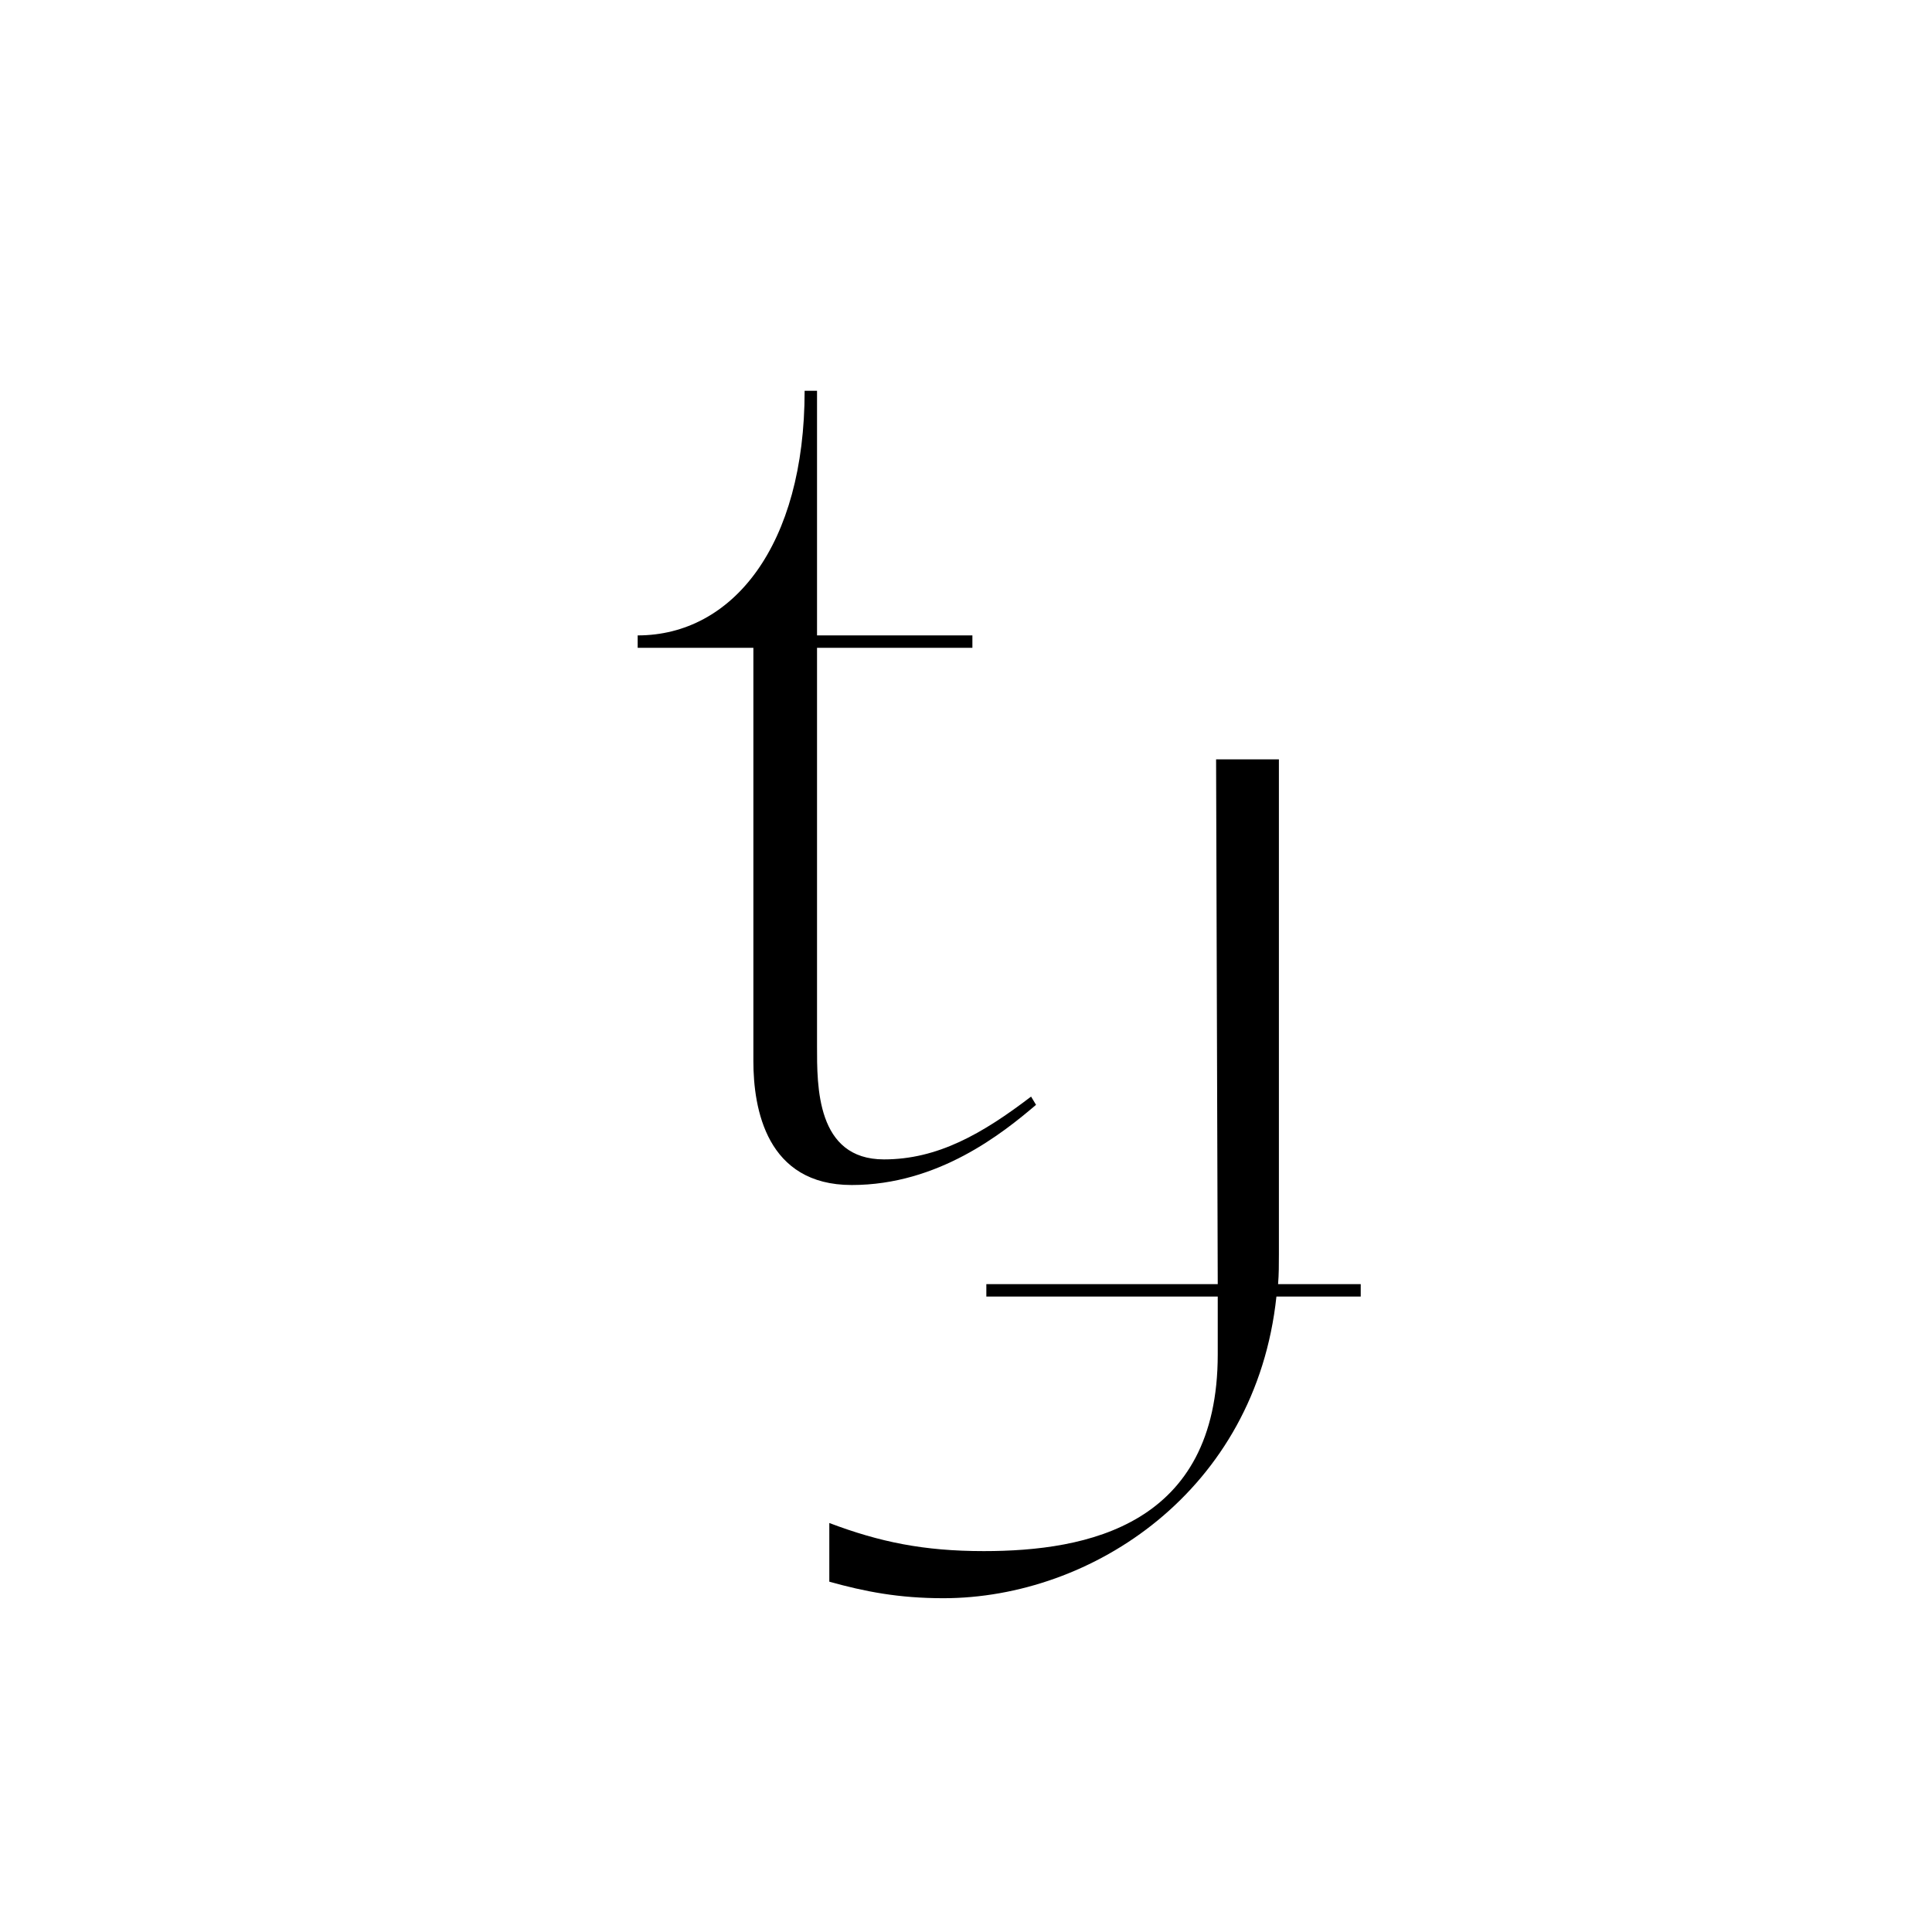
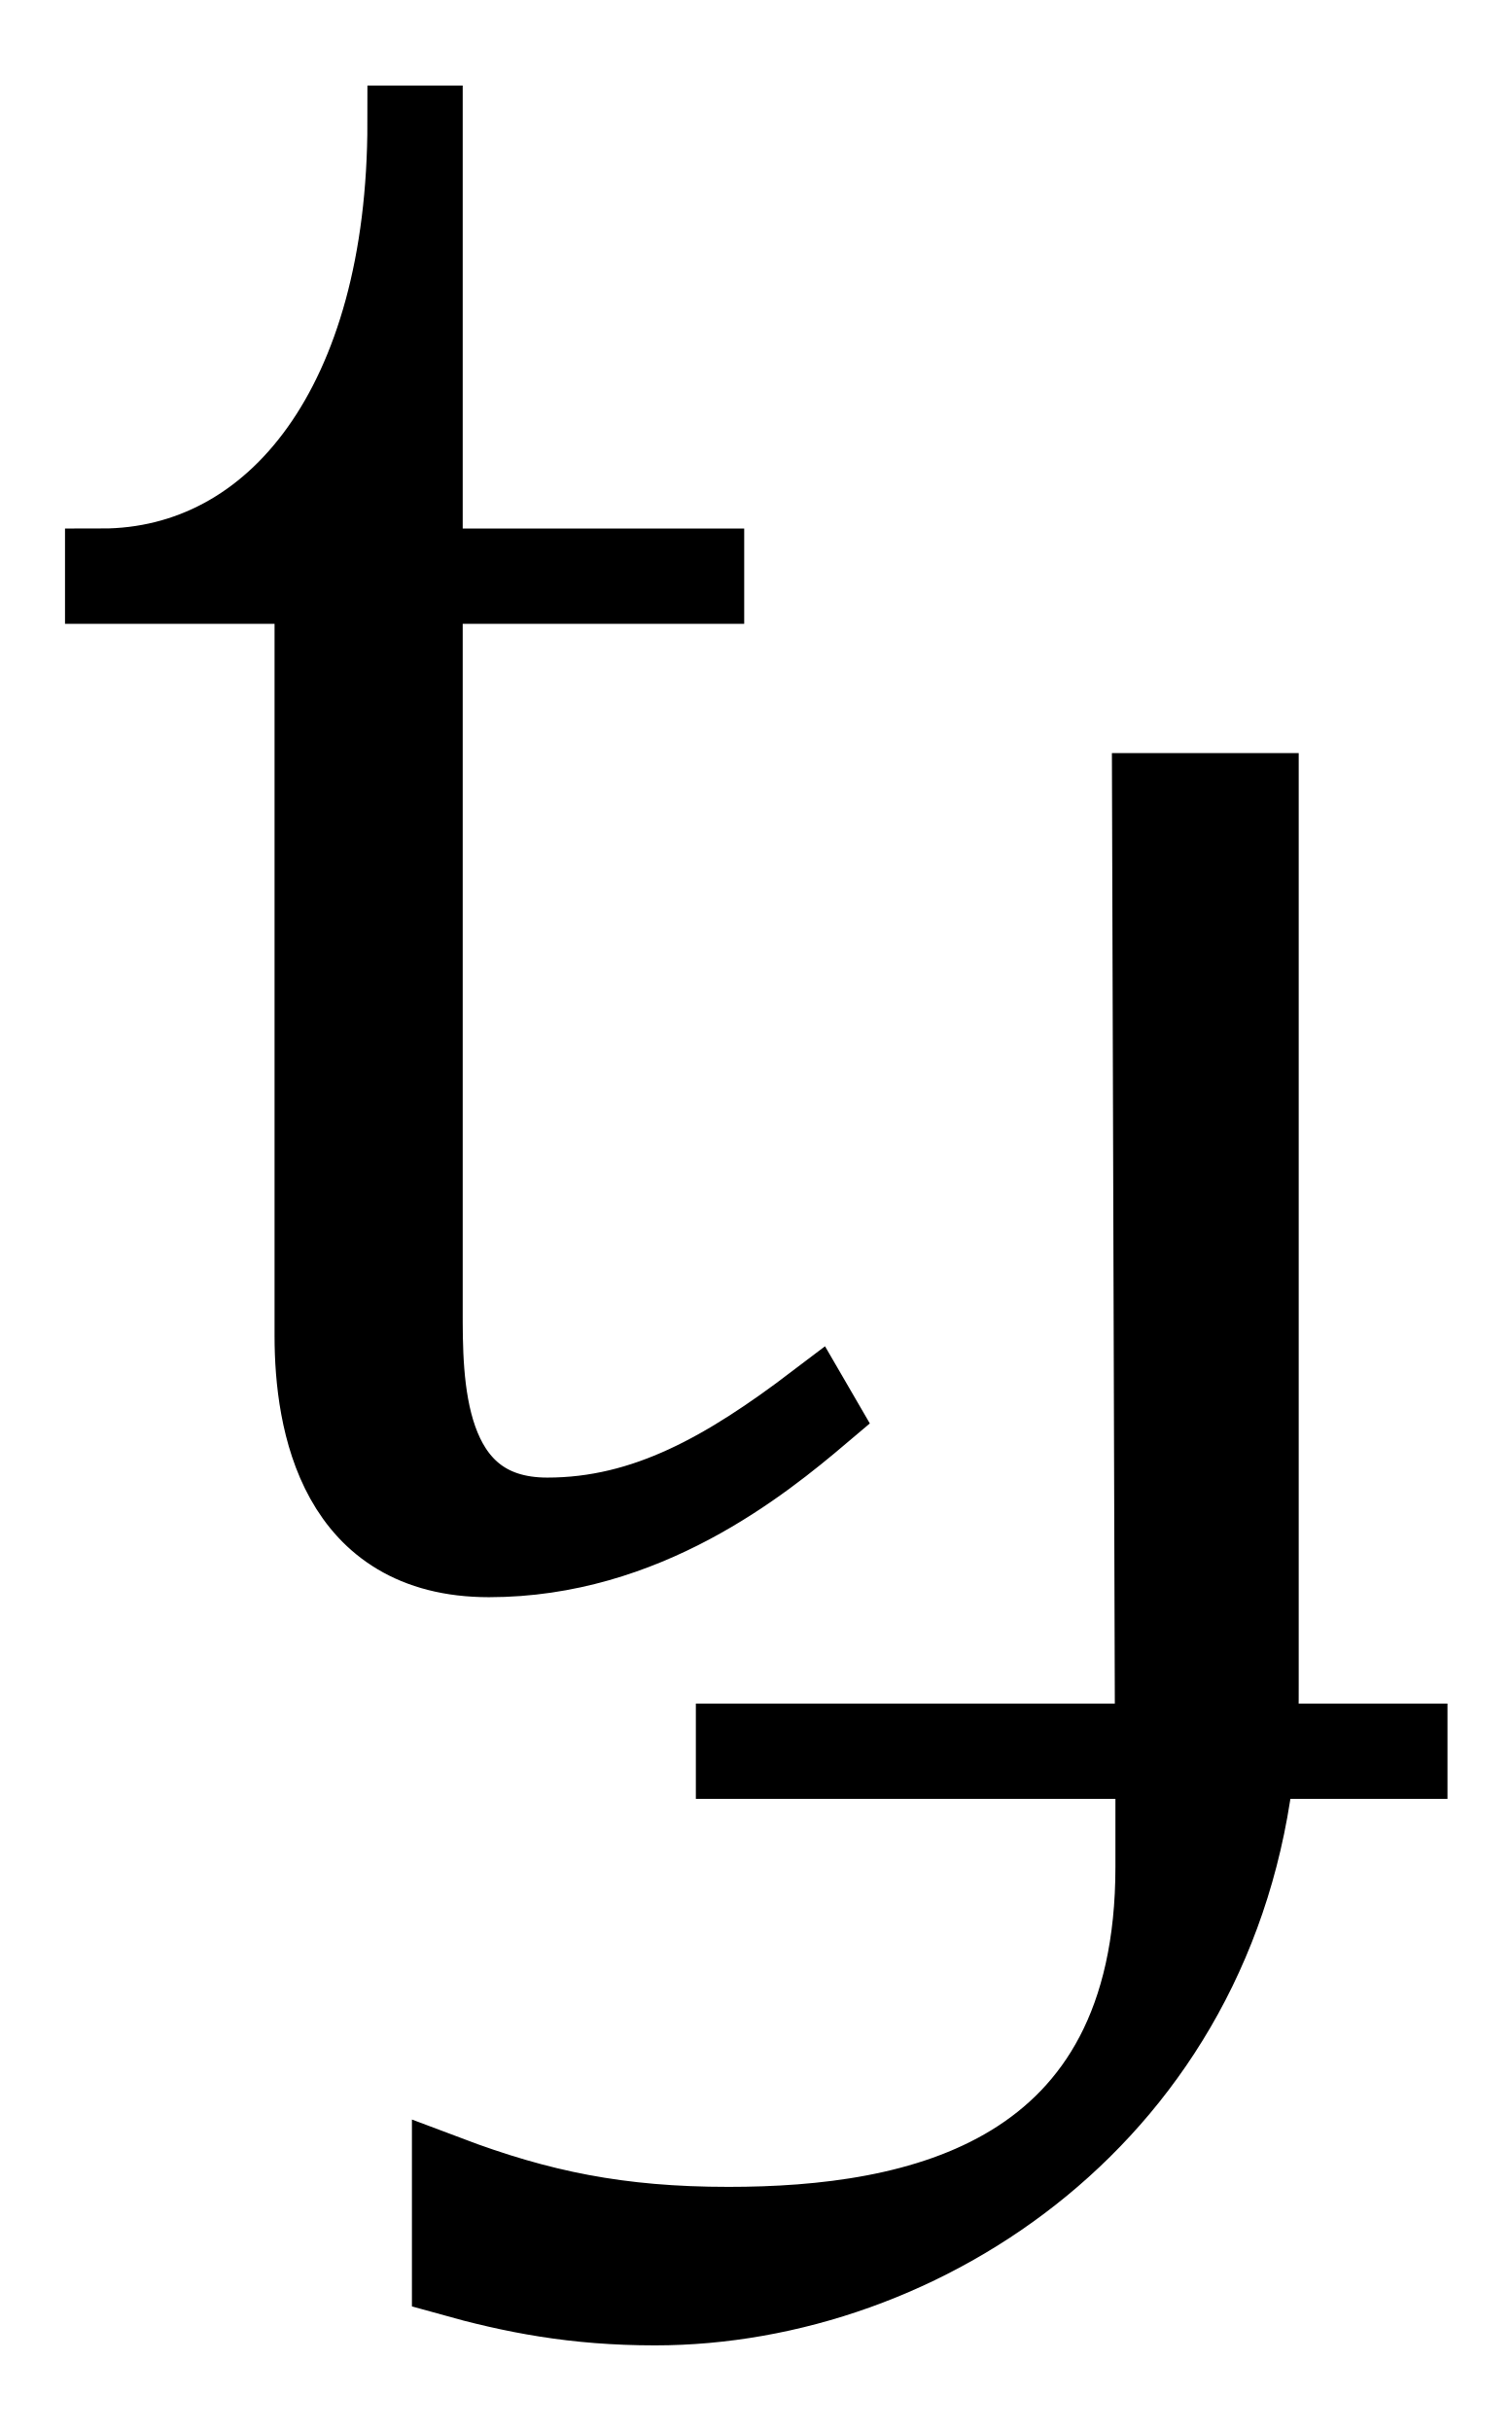
- <svg xmlns="http://www.w3.org/2000/svg" width="500" zoomAndPan="magnify" viewBox="0 0 375 375" height="500" preserveAspectRatio="xMidYMid meet" version="1.0">
-   <defs>
-     <g />
-   </defs>
-   <g fill="#000000" fill-opacity="1">
+ <svg xmlns="http://www.w3.org/2000/svg" version="1.1" id="Layer_1" x="0px" y="0px" viewBox="0 0 311 500" style="enable-background:new 0 0 311 500;" xml:space="preserve">
+   <style type="text/css">
+ 	.st0{stroke:#000000;stroke-width:15;stroke-miterlimit:10;}
+ </style>
+   <g>
    <g transform="translate(123.7724, 227.6046)">
      <g>
-         <path d="M 0 -104.273 L 0 -101.867 L 22.457 -101.867 L 22.457 -21.656 C 22.457 -12.352 25.023 2.406 41.547 2.406 C 58.391 2.406 70.906 -7.699 77.32 -13.156 L 76.359 -14.758 C 66.895 -7.539 58.23 -2.566 47.805 -2.566 C 34.648 -2.566 34.812 -16.844 34.812 -24.543 L 34.812 -101.867 L 64.969 -101.867 L 64.969 -104.273 L 34.812 -104.273 L 34.812 -151.754 L 32.406 -151.754 C 32.406 -121.758 18.449 -104.273 0 -104.273 Z M 0 -104.273 " />
+         <path class="st0" d="M-102.9-111.4v4.6h43.1V47.2c0,17.9,4.9,46.2,36.6,46.2c32.3,0,56.3-19.4,68.7-29.9l-1.8-3.1     C25.4,74.3,8.8,83.8-11.2,83.8c-25.2,0-24.9-27.4-24.9-42.2v-148.4h57.9v-4.6h-57.9v-91.1h-4.6     C-40.7-144.9-67.5-111.4-102.9-111.4z" />
      </g>
    </g>
  </g>
-   <g fill="#000000" fill-opacity="1">
+   <g>
    <g transform="translate(268.9289, 147.3881)">
      <g>
-         <path d="M -32.566 104.273 L -32.566 115.5 C -32.566 148.707 -57.91 153.68 -77.965 153.68 C -89.676 153.68 -98.176 151.918 -107.961 148.227 L -107.961 159.617 C -101.062 161.543 -94.488 162.824 -85.824 162.824 C -56.949 162.824 -25.188 141.969 -21.176 104.273 L -4.812 104.273 L -4.812 101.867 L -20.855 101.867 C -20.695 99.941 -20.695 98.016 -20.695 96.09 L -20.695 0 L -32.887 0 L -32.566 101.867 L -77.48 101.867 L -77.48 104.273 Z M -32.566 104.273 " />
+         <path class="st0" d="M-32,215.1v21.5c0,63.7-48.6,73.3-87.1,73.3c-22.5,0-38.8-3.4-57.6-10.5v21.9c13.2,3.7,25.9,6.2,42.5,6.2     c55.4,0,116.4-40,124.1-112.4h31.4v-4.6H-9.6c0.3-3.7,0.3-7.4,0.3-11.1V15h-23.4l0.6,195.5h-86.2v4.6H-32z" />
      </g>
    </g>
  </g>
</svg>
